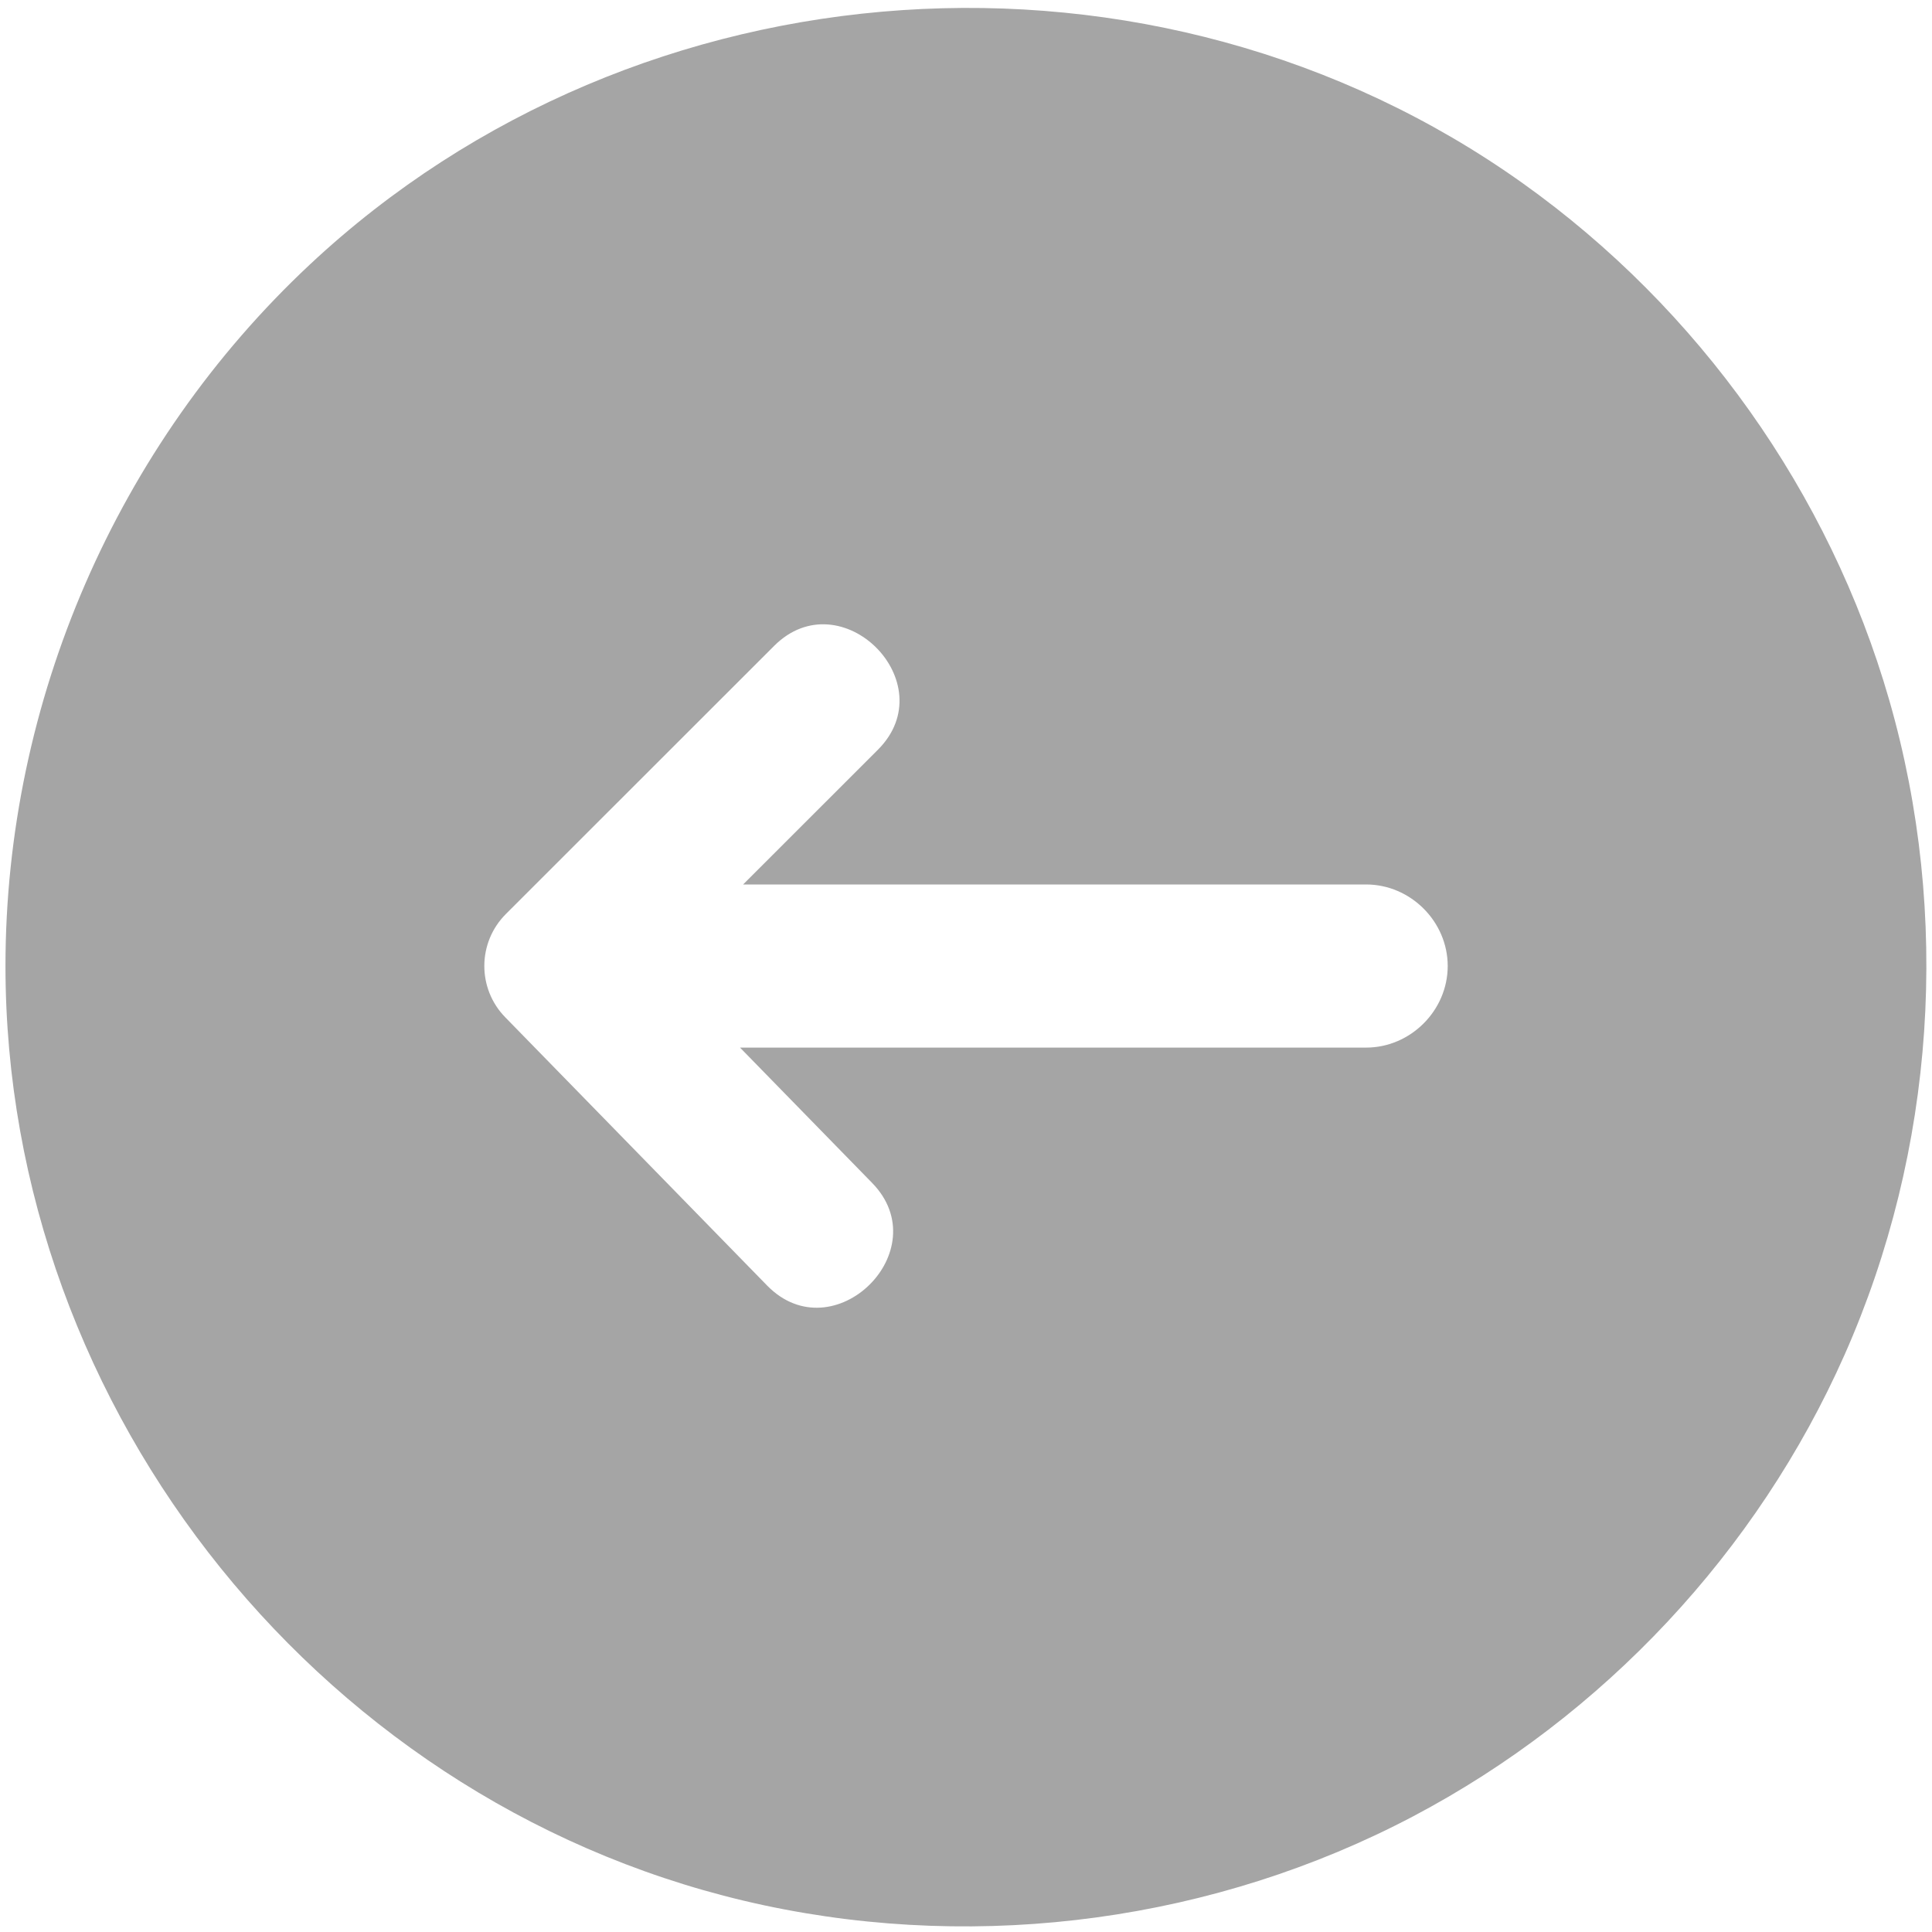
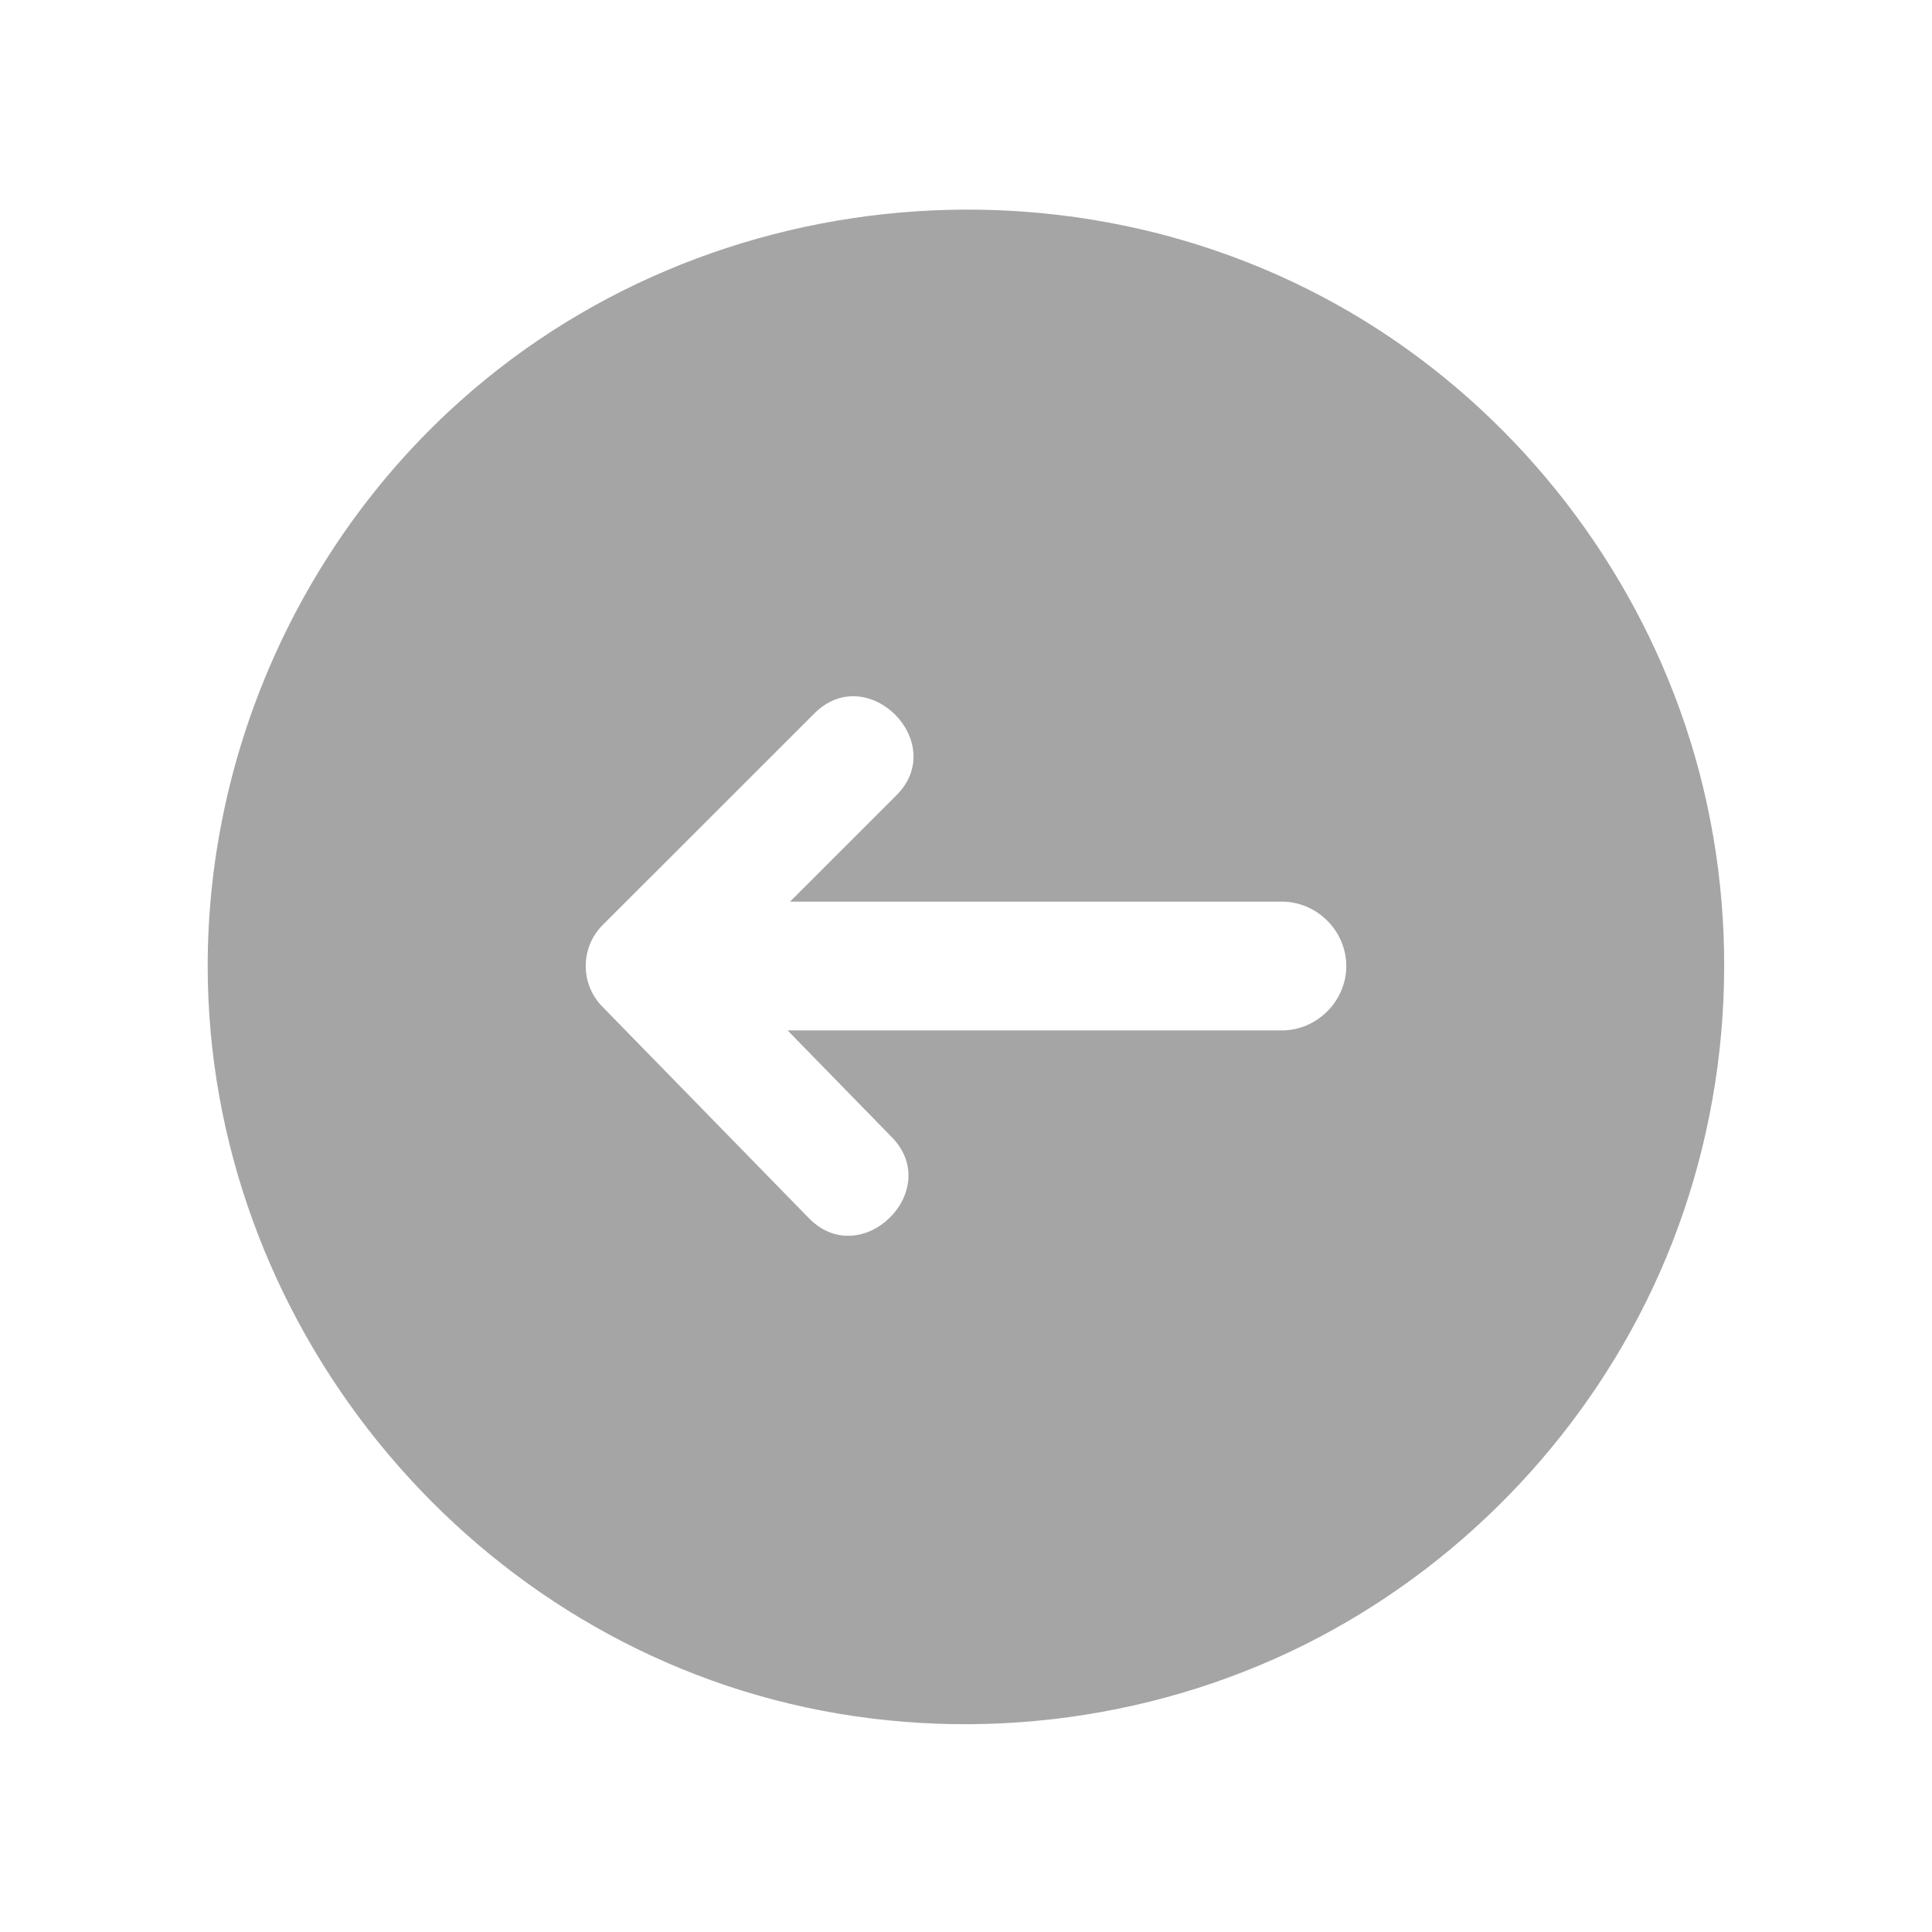
- <svg xmlns="http://www.w3.org/2000/svg" width="30" height="30" viewBox="0 0 30 30" fill="none">
-   <path d="M0.085 15C0.085 21.941 5.074 28.134 11.868 29.586C15.262 30.311 18.872 29.822 21.943 28.204C24.899 26.646 27.288 24.093 28.642 21.038C30.051 17.86 30.297 14.211 29.336 10.871C28.409 7.649 26.376 4.791 23.646 2.846C17.94 -1.221 9.925 -0.677 4.811 4.108C1.814 6.912 0.085 10.895 0.085 15ZM7.854 14.194L12.02 10.03C13.059 8.99 14.672 10.602 13.632 11.642L11.539 13.734L21.213 13.734C21.903 13.734 22.48 14.31 22.48 15C22.48 15.691 21.903 16.267 21.213 16.267L11.491 16.267L13.542 18.368C14.568 19.418 12.941 21.015 11.911 19.961L7.845 15.796C7.409 15.35 7.413 14.636 7.854 14.194Z" fill="#A5A5A5" />
+ <svg xmlns="http://www.w3.org/2000/svg" width="38" height="38" viewBox="0 0 38 38" fill="none">
+   <path d="M4.085 19C4.085 25.941 9.074 32.134 15.868 33.586C19.262 34.311 22.872 33.822 25.943 32.204C28.899 30.646 31.288 28.093 32.642 25.038C34.051 21.86 34.297 18.211 33.336 14.871C32.409 11.649 30.376 8.791 27.646 6.846C21.94 2.779 13.925 3.323 8.811 8.108C5.814 10.912 4.085 14.895 4.085 19ZM11.854 18.194L16.02 14.03C17.059 12.99 18.672 14.602 17.632 15.642L15.539 17.734L25.213 17.734C25.903 17.734 26.48 18.31 26.48 19C26.48 19.691 25.903 20.267 25.213 20.267L15.491 20.267L17.542 22.368C18.568 23.418 16.941 25.015 15.911 23.961L11.845 19.797C11.409 19.35 11.413 18.636 11.854 18.194Z" fill="#A5A5A5" />
</svg>
